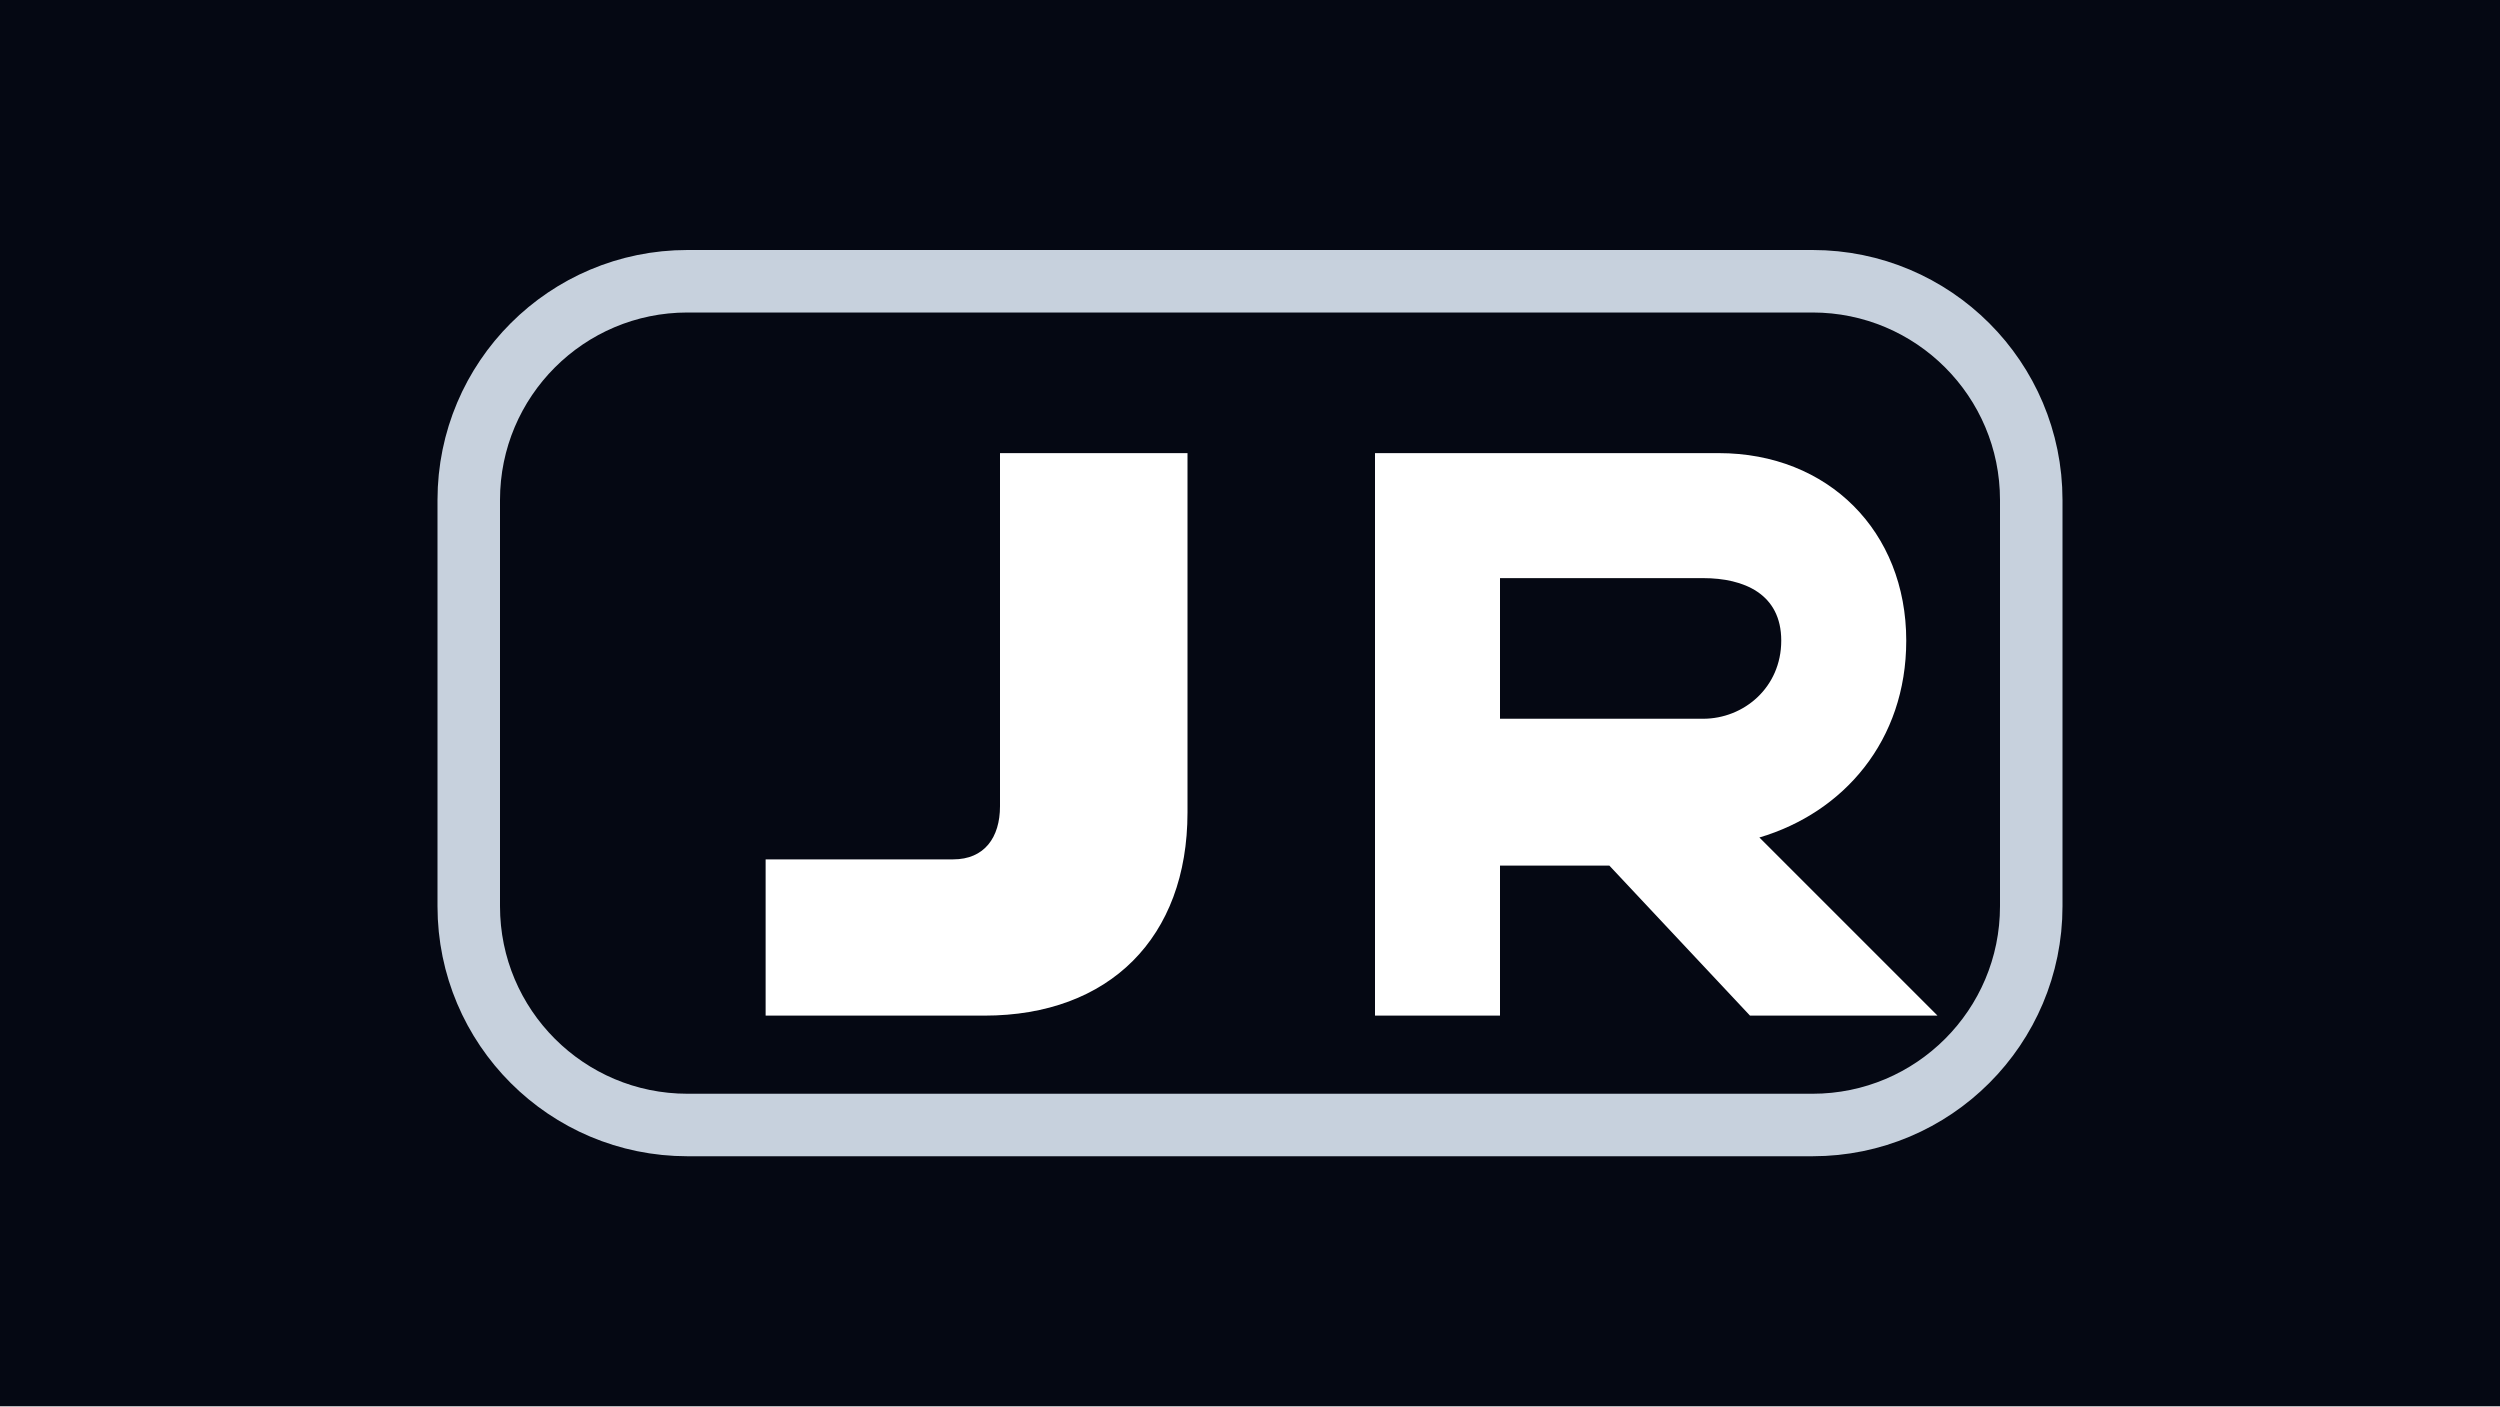
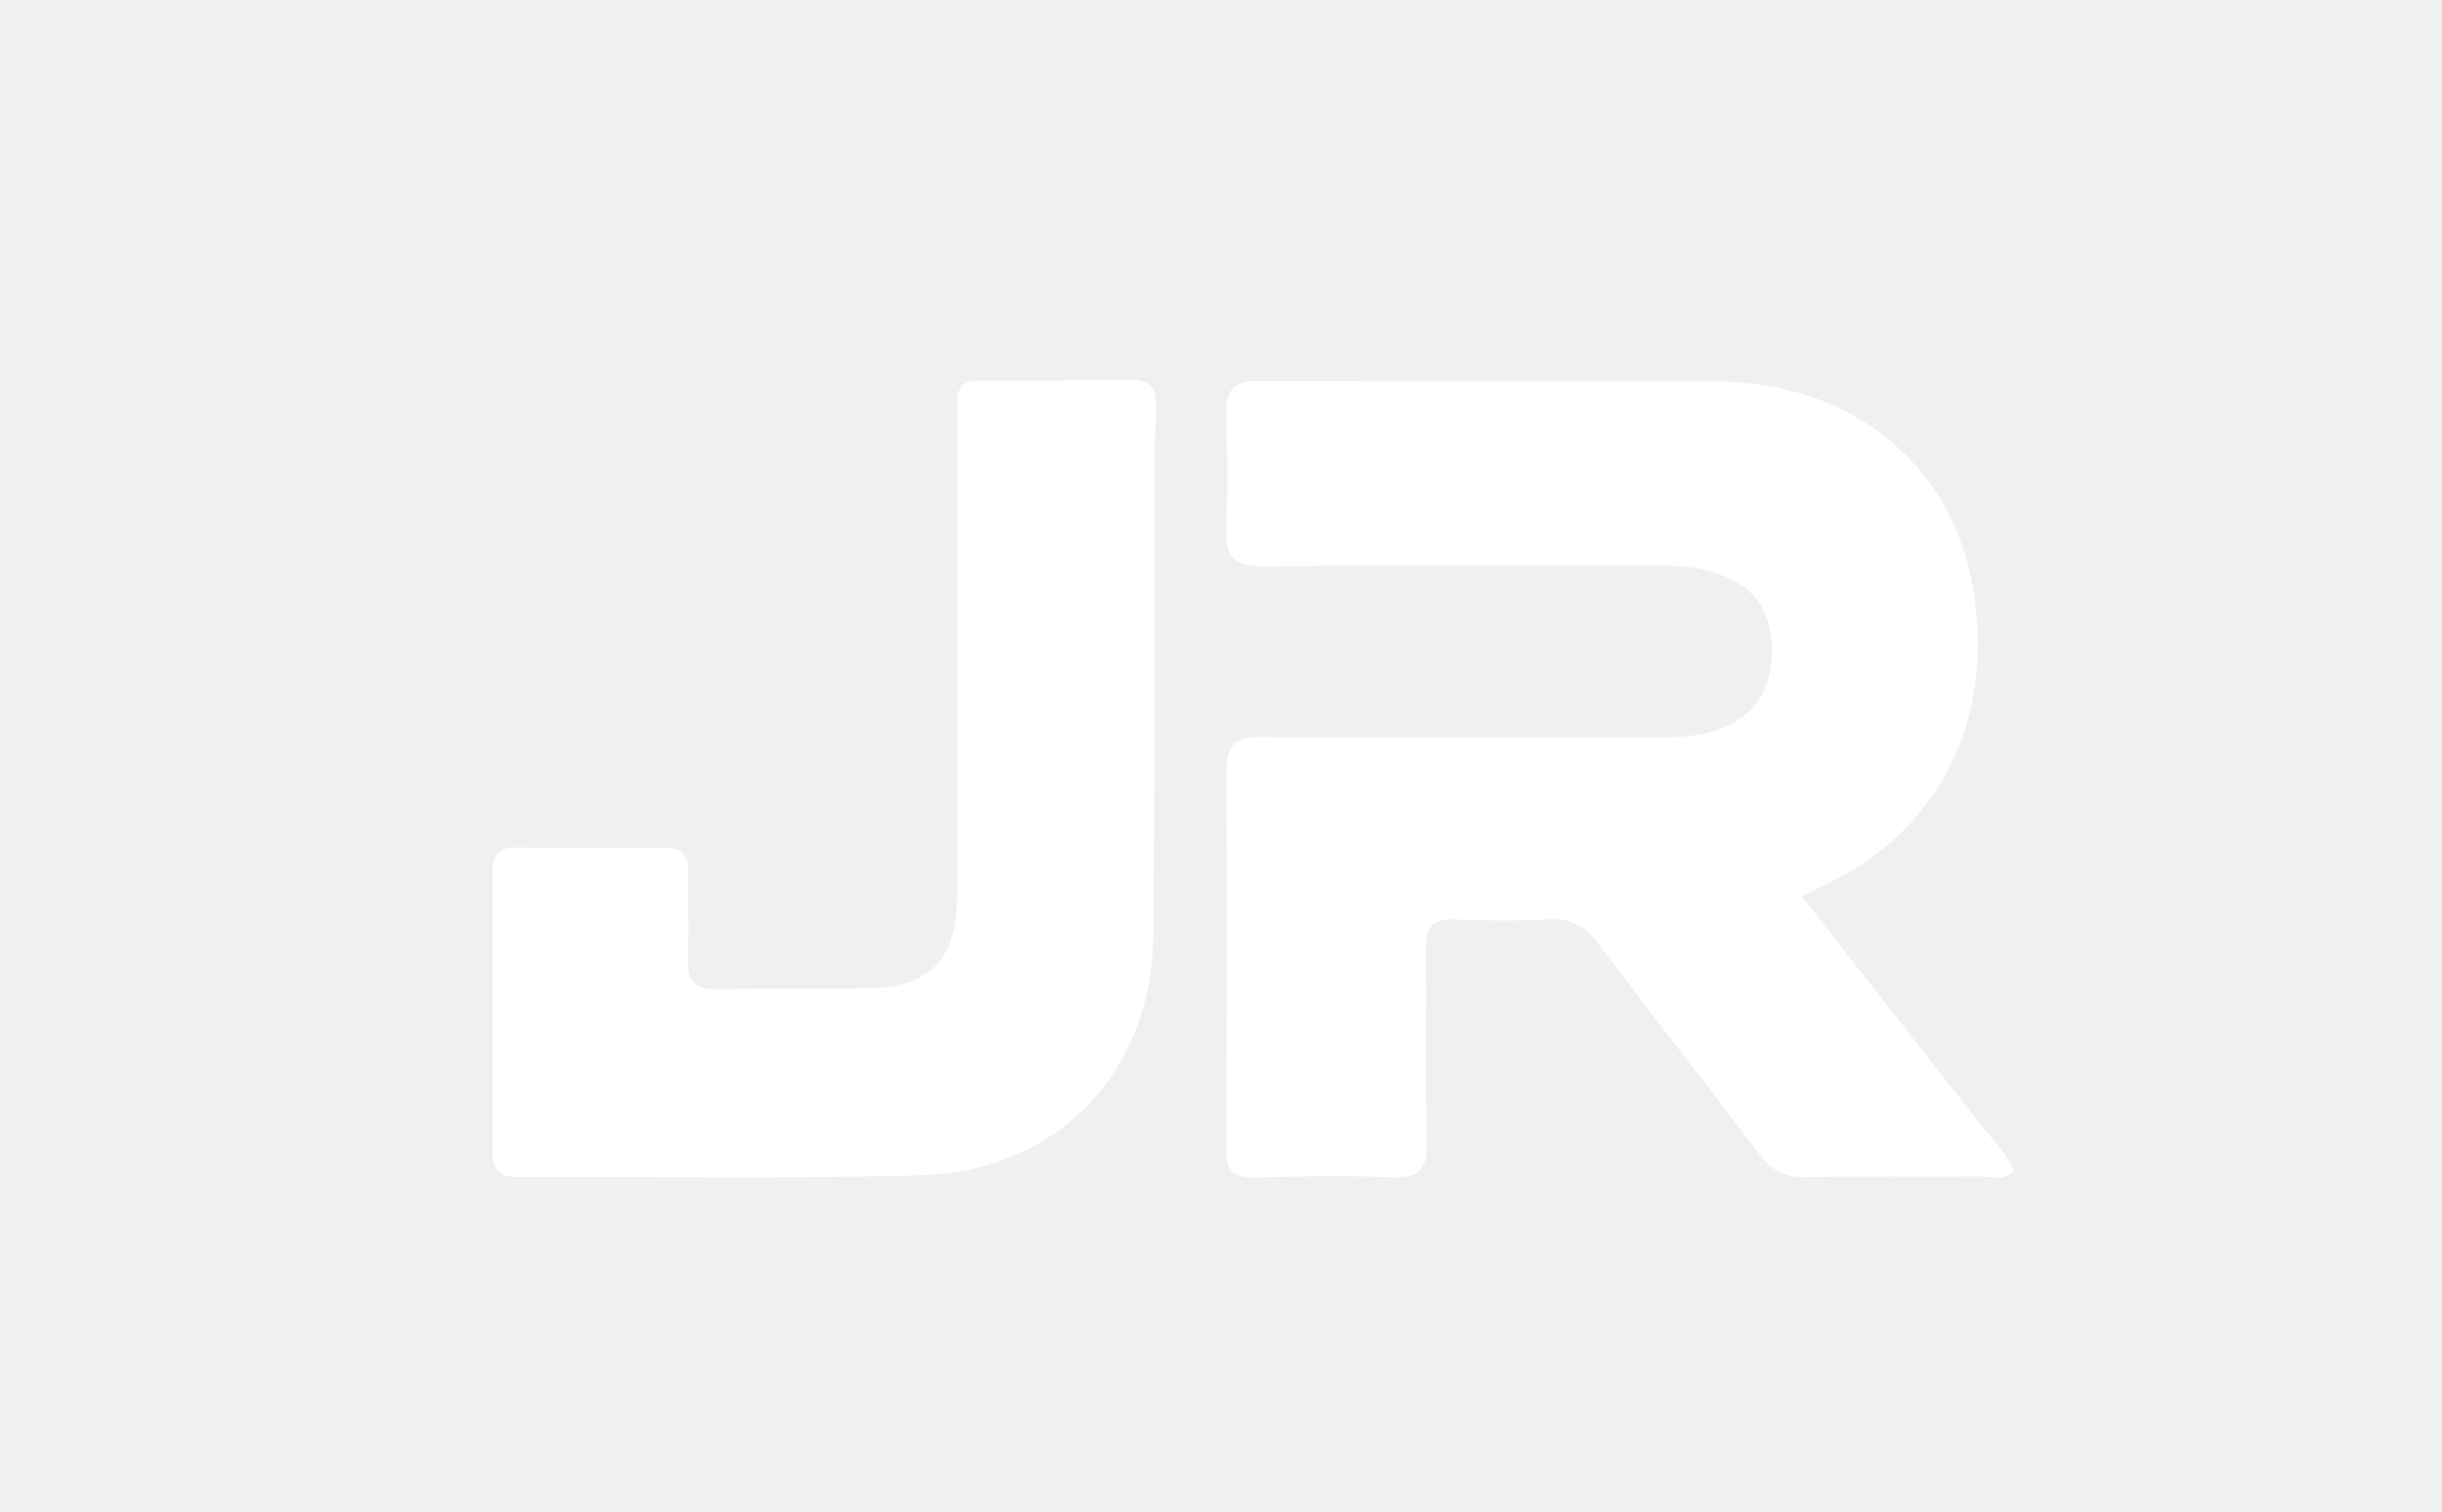
- <svg xmlns="http://www.w3.org/2000/svg" width="800" height="450" viewBox="0 0 800 450">
-   <rect width="800" height="450" fill="#050813" />
-   <rect x="150" y="90" width="500" height="270" rx="70" ry="70" fill="none" stroke="#c7d1dd" stroke-width="20" />
-   <path d="M320 145        H380        V260        C380 300 355 325 315 325        H245        V275        H305        C315 275 320 268 320 258        Z" fill="#ffffff" />
-   <path d="M440 145        H550        C585 145 610 170 610 205        C610 237 590 260 563 268        L620 325        H560        L515 277        H480        V325        H440        Z        M480 185        V230        H545        C558 230 570 220 570 205        C570 190 558 185 545 185        Z" fill="#ffffff" />
+ <svg xmlns="http://www.w3.org/2000/svg" version="1.1" id="Layer_1" x="0px" y="0px" width="100%" viewBox="300 210 420 260" enable-background="new 0 0 1024 672" xml:space="preserve">
+   <path fill="#FFFFFF" d="M638.861,401.157 C641.394,404.826 644.745,407.486 646.36,411.475 C644.497,413.2 642.418,412.331 640.546,412.346 C630.548,412.426 620.546,412.251 610.552,412.463 C606.995,412.539 604.7,411.316 602.585,408.514 C593.454,396.413 584.05,384.517 574.944,372.399 C572.73,369.453 570.399,367.949 566.624,368.134 C561.138,368.403 555.622,368.377 550.133,368.143 C546.386,367.983 545.191,369.422 545.247,373.083 C545.42,384.245 545.111,395.418 545.417,406.574 C545.546,411.286 543.862,412.636 539.368,412.478 C531.547,412.203 523.704,412.303 515.877,412.518 C512.543,412.61 510.947,411.729 510.962,408.122 C511.052,386.126 511.069,364.129 510.991,342.133 C510.976,337.931 512.866,336.753 516.816,336.773 C539.312,336.887 561.809,336.823 584.306,336.803 C587.467,336.801 590.62,336.834 593.737,336.016 C601.013,334.109 604.731,329.453 604.765,321.993 C604.799,314.521 601.206,310.128 593.662,308.14 C590.874,307.406 588.078,307.315 585.244,307.316 C562.581,307.323 539.916,307.204 517.255,307.415 C512.459,307.459 510.692,305.954 510.903,301.147 C511.194,294.494 511.072,287.816 510.915,281.154 C510.823,277.26 512.002,275.484 516.326,275.51 C542.655,275.669 568.985,275.499 595.313,275.619 C617.728,275.722 634.782,289.026 638.998,309.396 C643.759,332.401 634.084,352.743 613.9,362.187 C612.864,362.671 611.864,363.234 609.922,364.24 C619.648,376.647 629.145,388.761 638.861,401.157 z" />
+   <path fill="#FFFFFF" d="M498.531,287.824 C498.474,315.865 498.671,343.509 498.342,371.147 C498.062,394.631 481.68,411.544 458.173,412.162 C435.198,412.766 412.198,412.336 389.209,412.442 C386.079,412.456 384.677,411.378 384.694,408.104 C384.774,392.112 384.751,376.119 384.701,360.126 C384.692,357.287 385.677,355.75 388.734,355.774 C397.229,355.843 405.726,355.861 414.222,355.809 C417.196,355.79 418.407,357.095 418.346,360.043 C418.245,364.872 418.523,369.714 418.277,374.532 C418.071,378.554 419.376,380.273 423.631,380.146 C432.121,379.892 440.623,380.118 449.117,379.989 C459.886,379.827 464.567,375.145 464.608,364.272 C464.697,340.117 464.64,315.961 464.645,291.806 C464.646,287.641 464.742,283.474 464.634,279.313 C464.561,276.512 465.782,275.469 468.511,275.475 C477.169,275.495 485.828,275.425 494.486,275.307 C497.403,275.267 498.877,276.577 498.854,279.445 C498.833,282.106 498.661,284.765 498.531,287.824 z" />
</svg>
